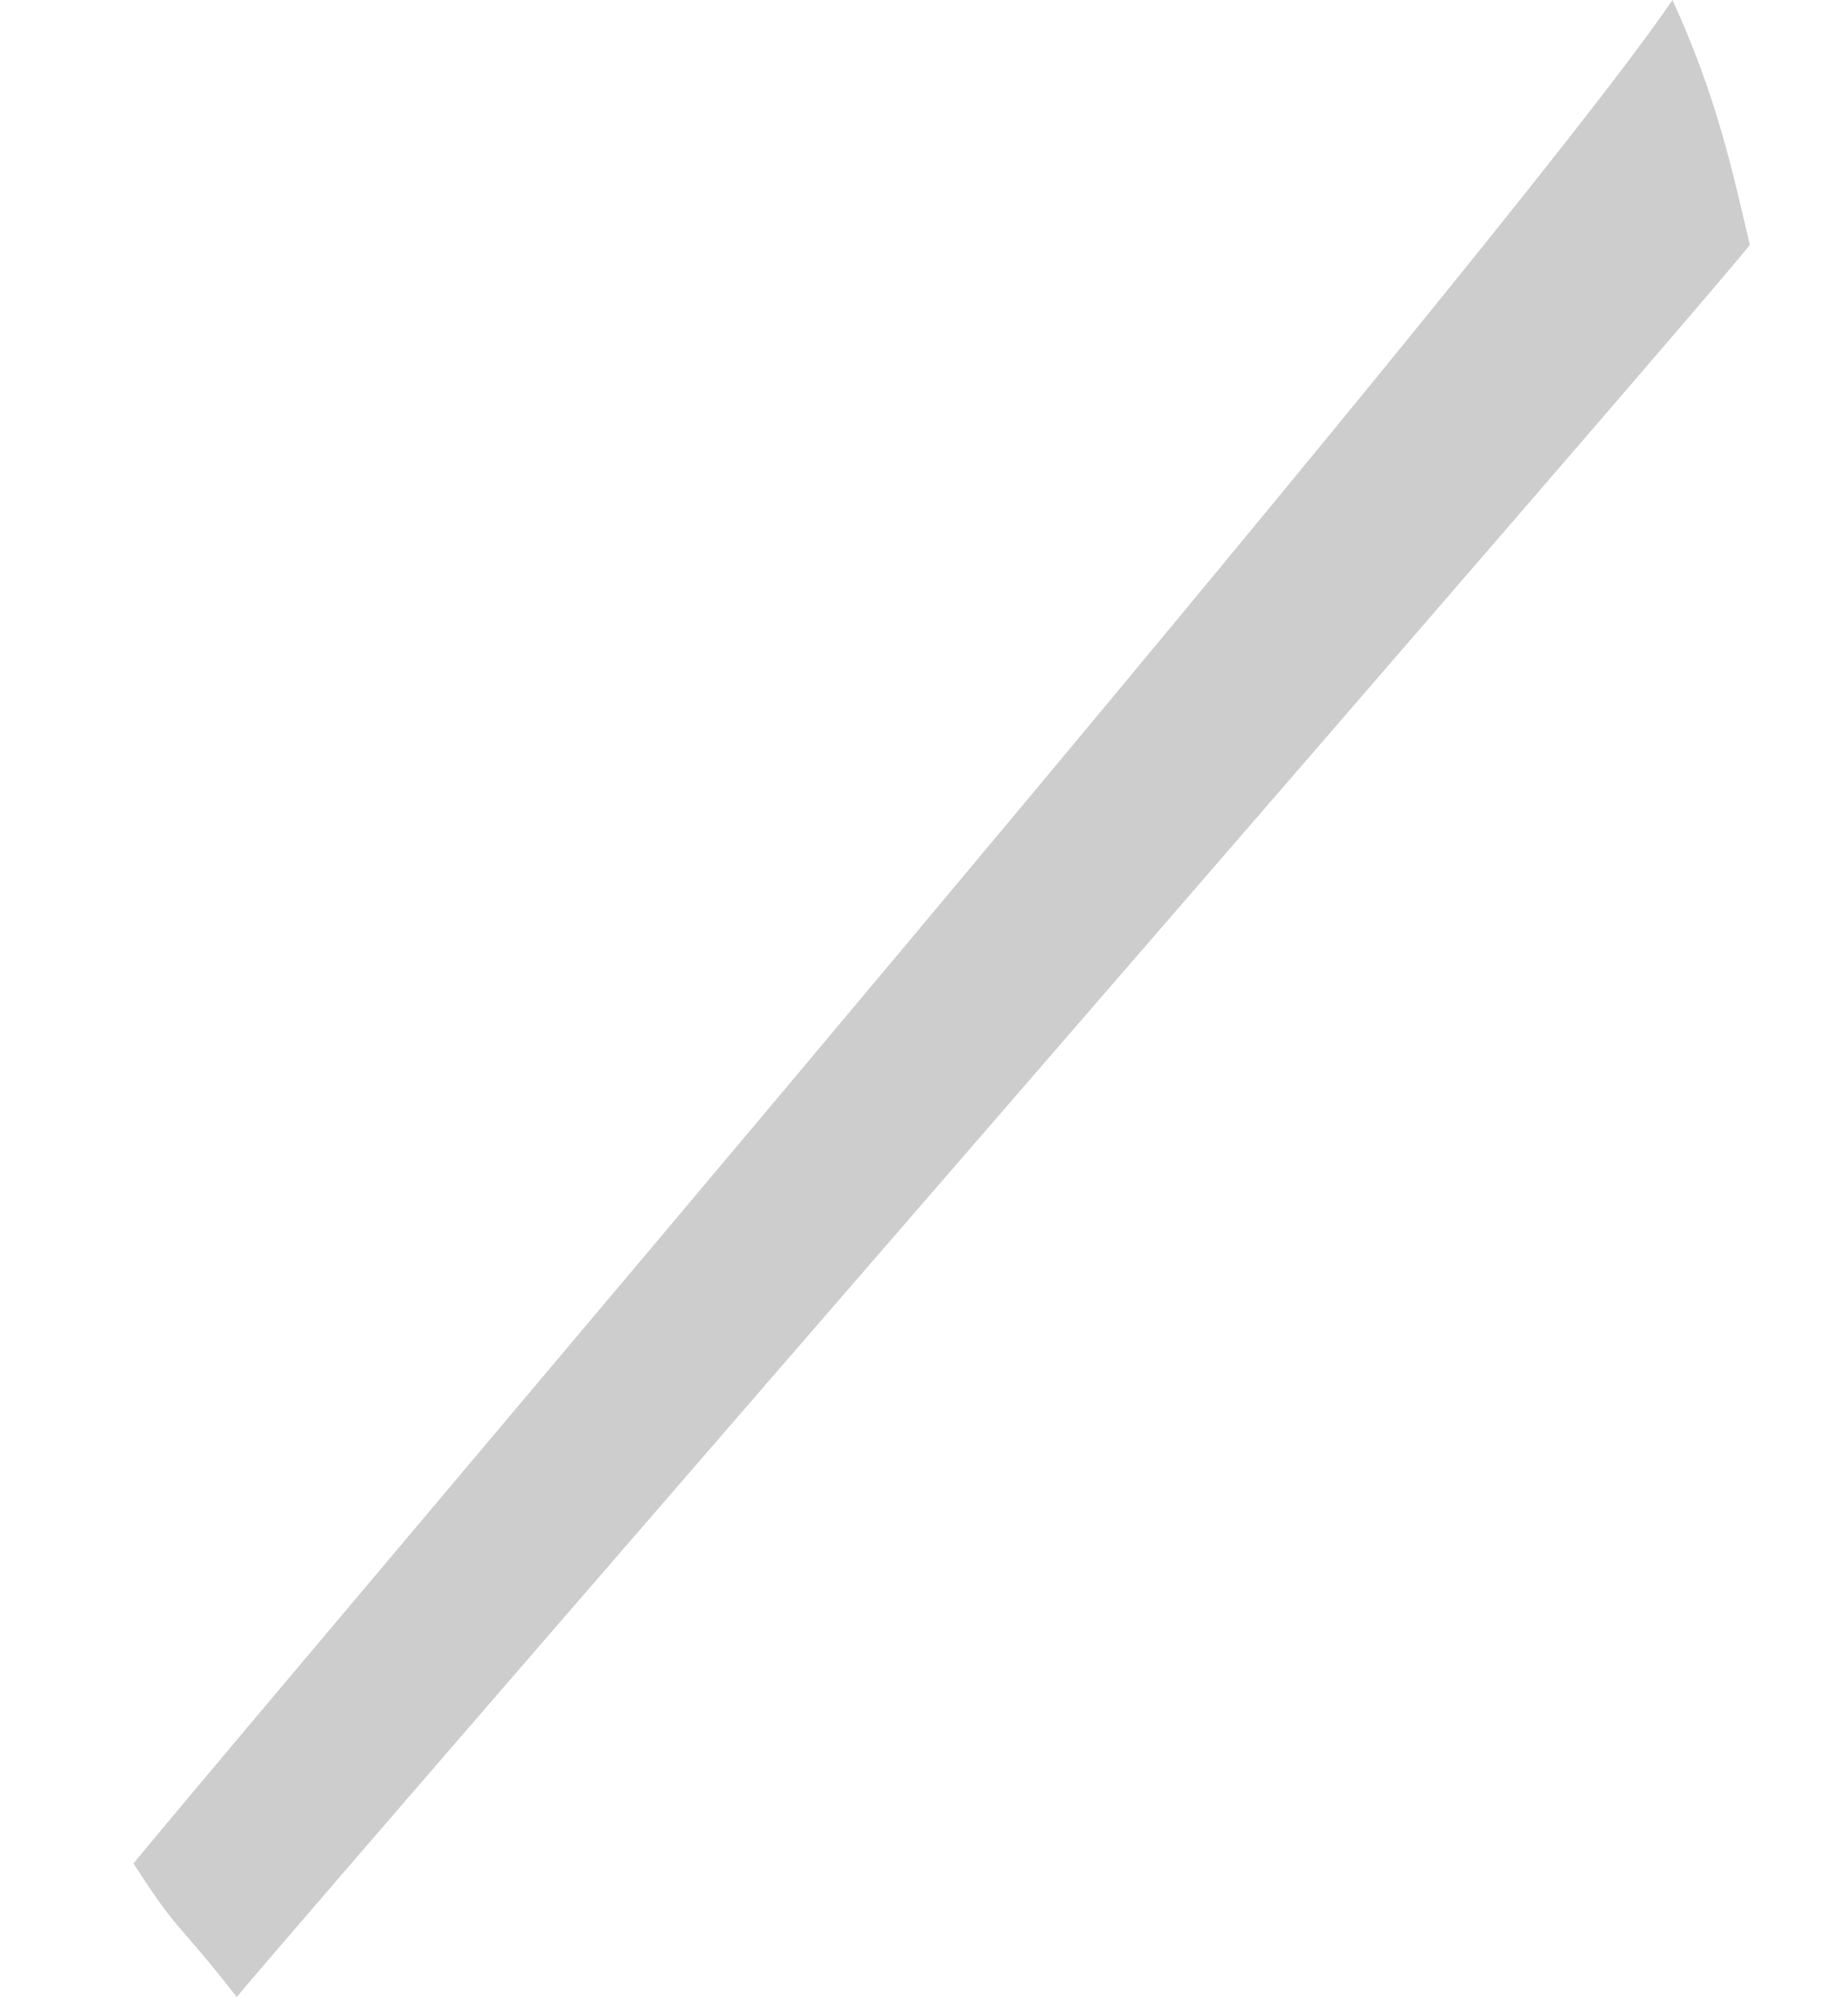
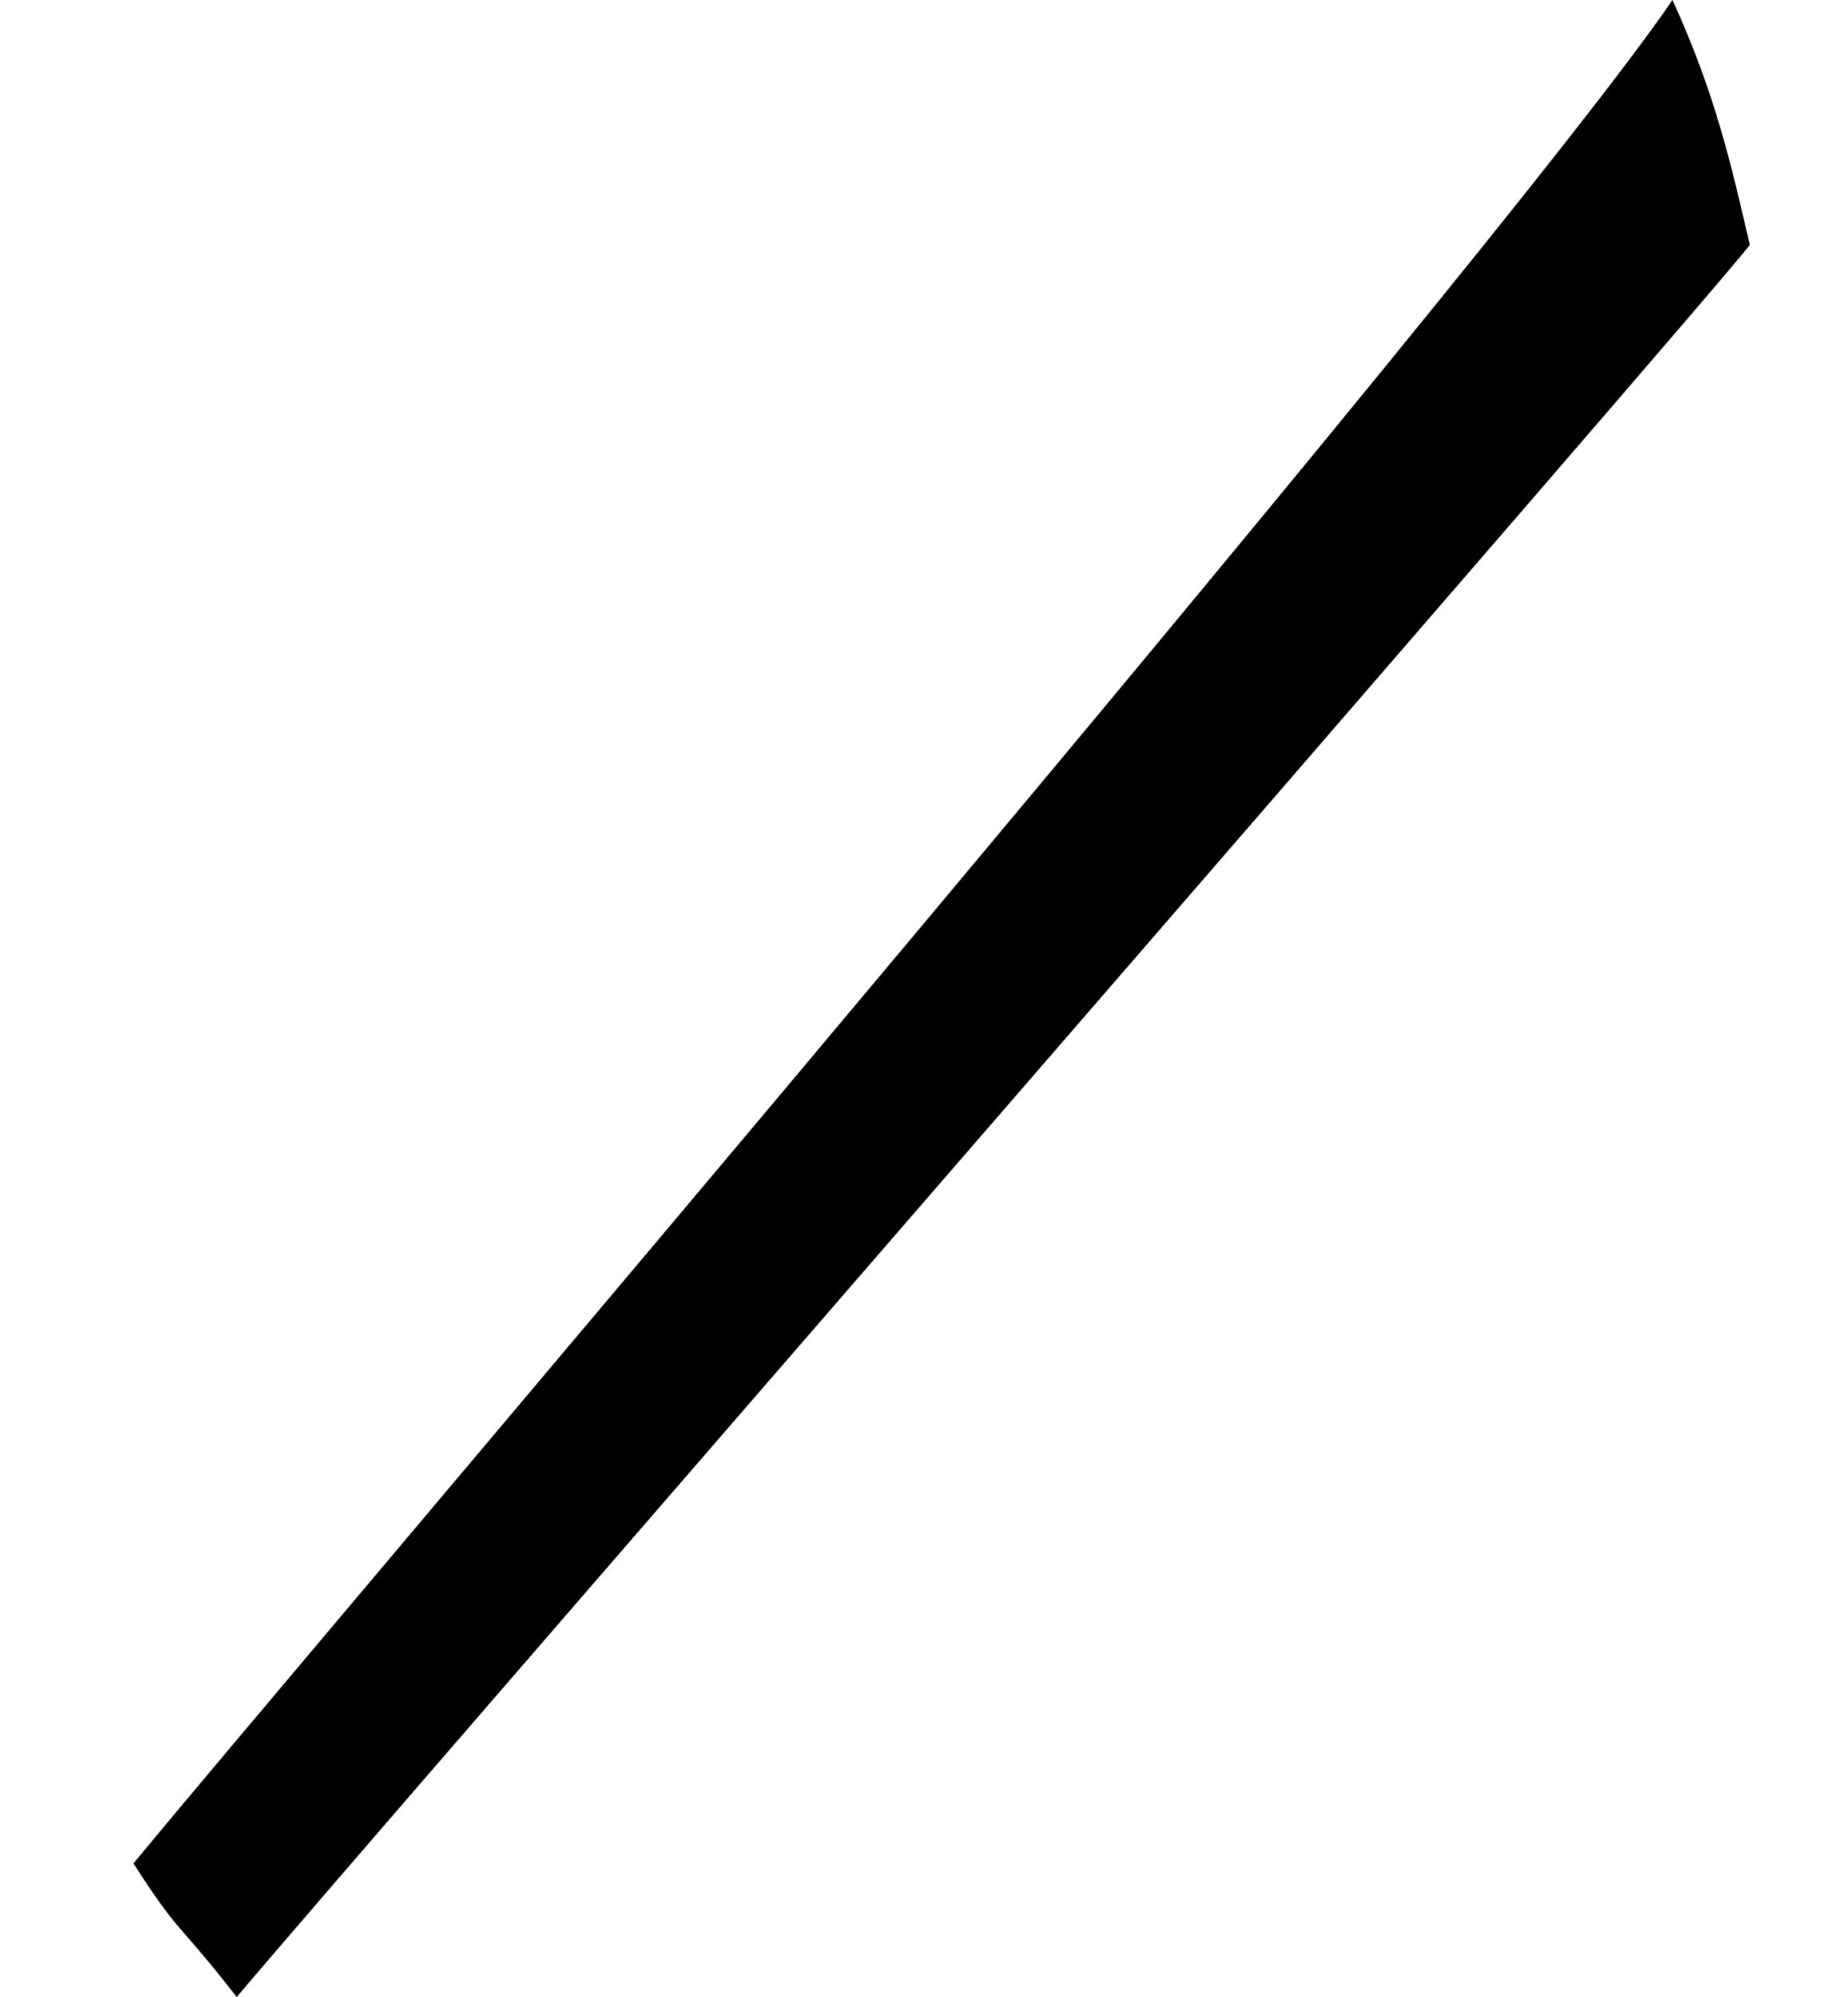
<svg xmlns="http://www.w3.org/2000/svg" preserveAspectRatio="none" overflow="visible" style="display: block;" width="358.364" height="387.409" viewBox="0 0 358.364 387.409" fill="none">
  <g id="ä¸ç®¡">
-     <path id="ä¸ç®¡_2" d="M339.384 47.5C334.884 54 69.787 359.028 45.917 387.409C33.884 372 34.884 375.5 25.884 361.5C63.477 315.952 290.812 49.377 324.384 0C332.812 18.377 335.944 32.71 339.384 47.5Z" fill="#CDCDCD" />
+     <path id="ä¸ç®¡_2" d="M339.384 47.5C334.884 54 69.787 359.028 45.917 387.409C33.884 372 34.884 375.5 25.884 361.5C63.477 315.952 290.812 49.377 324.384 0C332.812 18.377 335.944 32.71 339.384 47.5Z" fill="black" />
  </g>
</svg>
